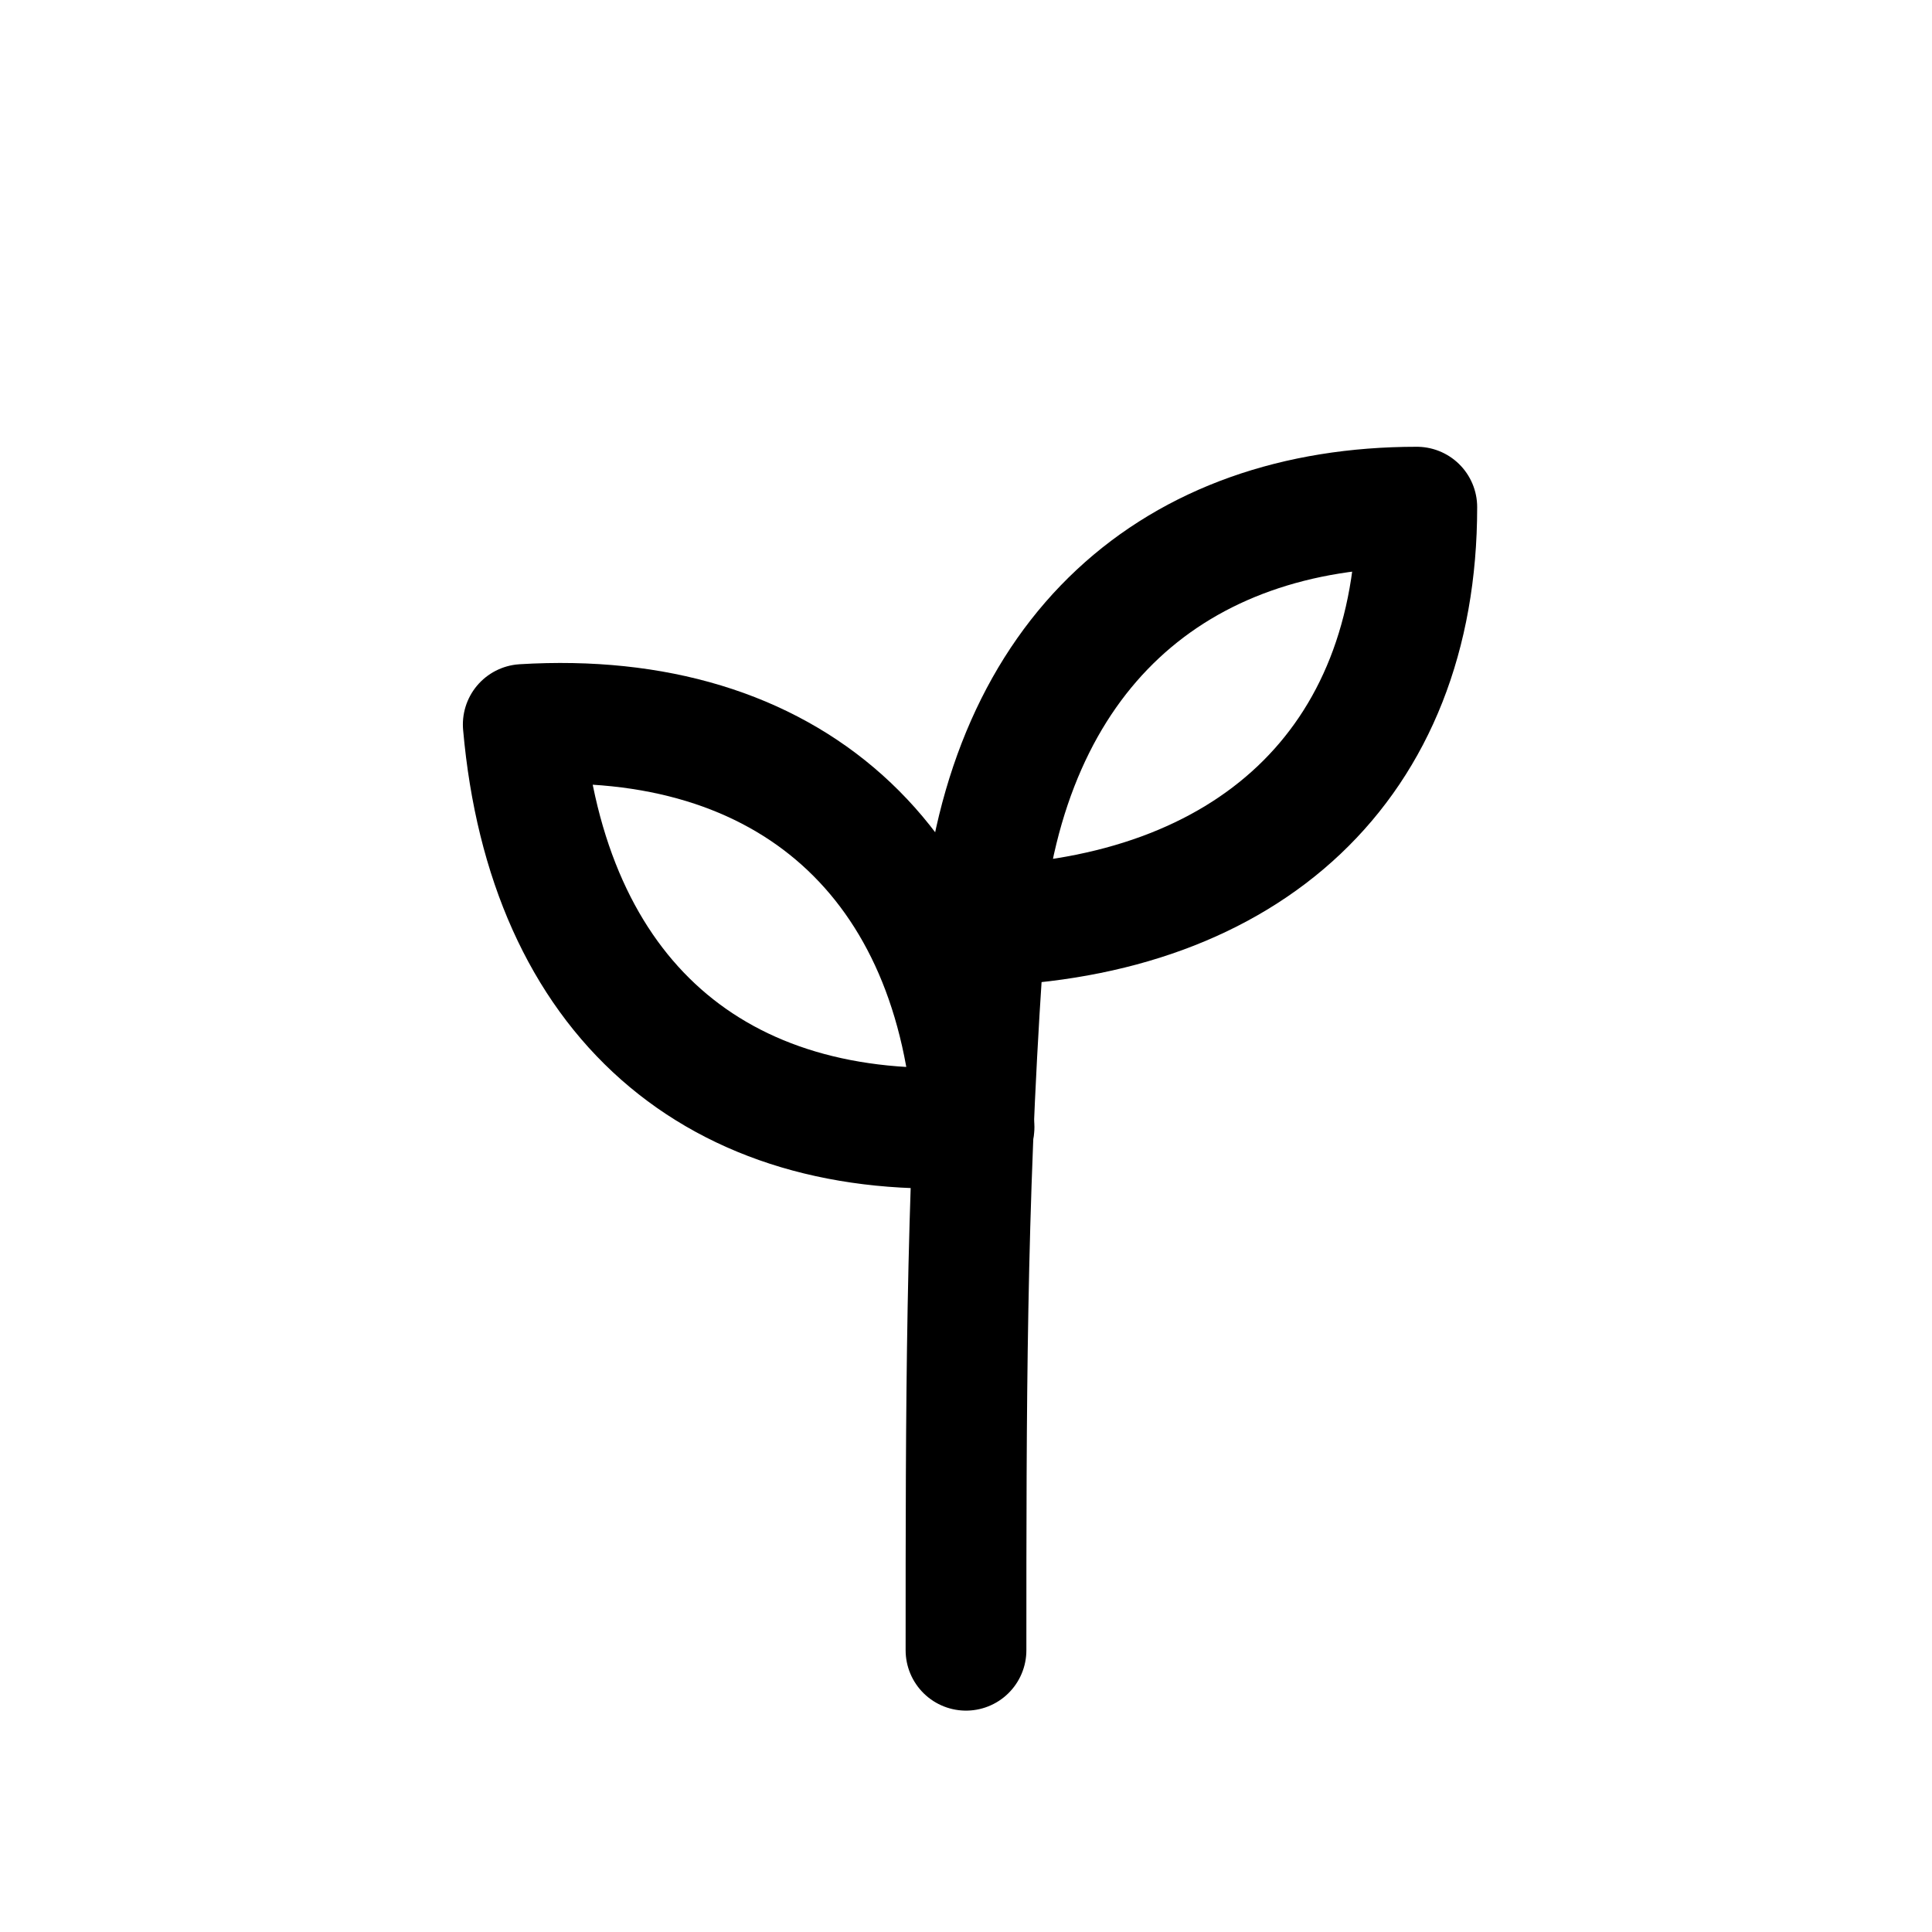
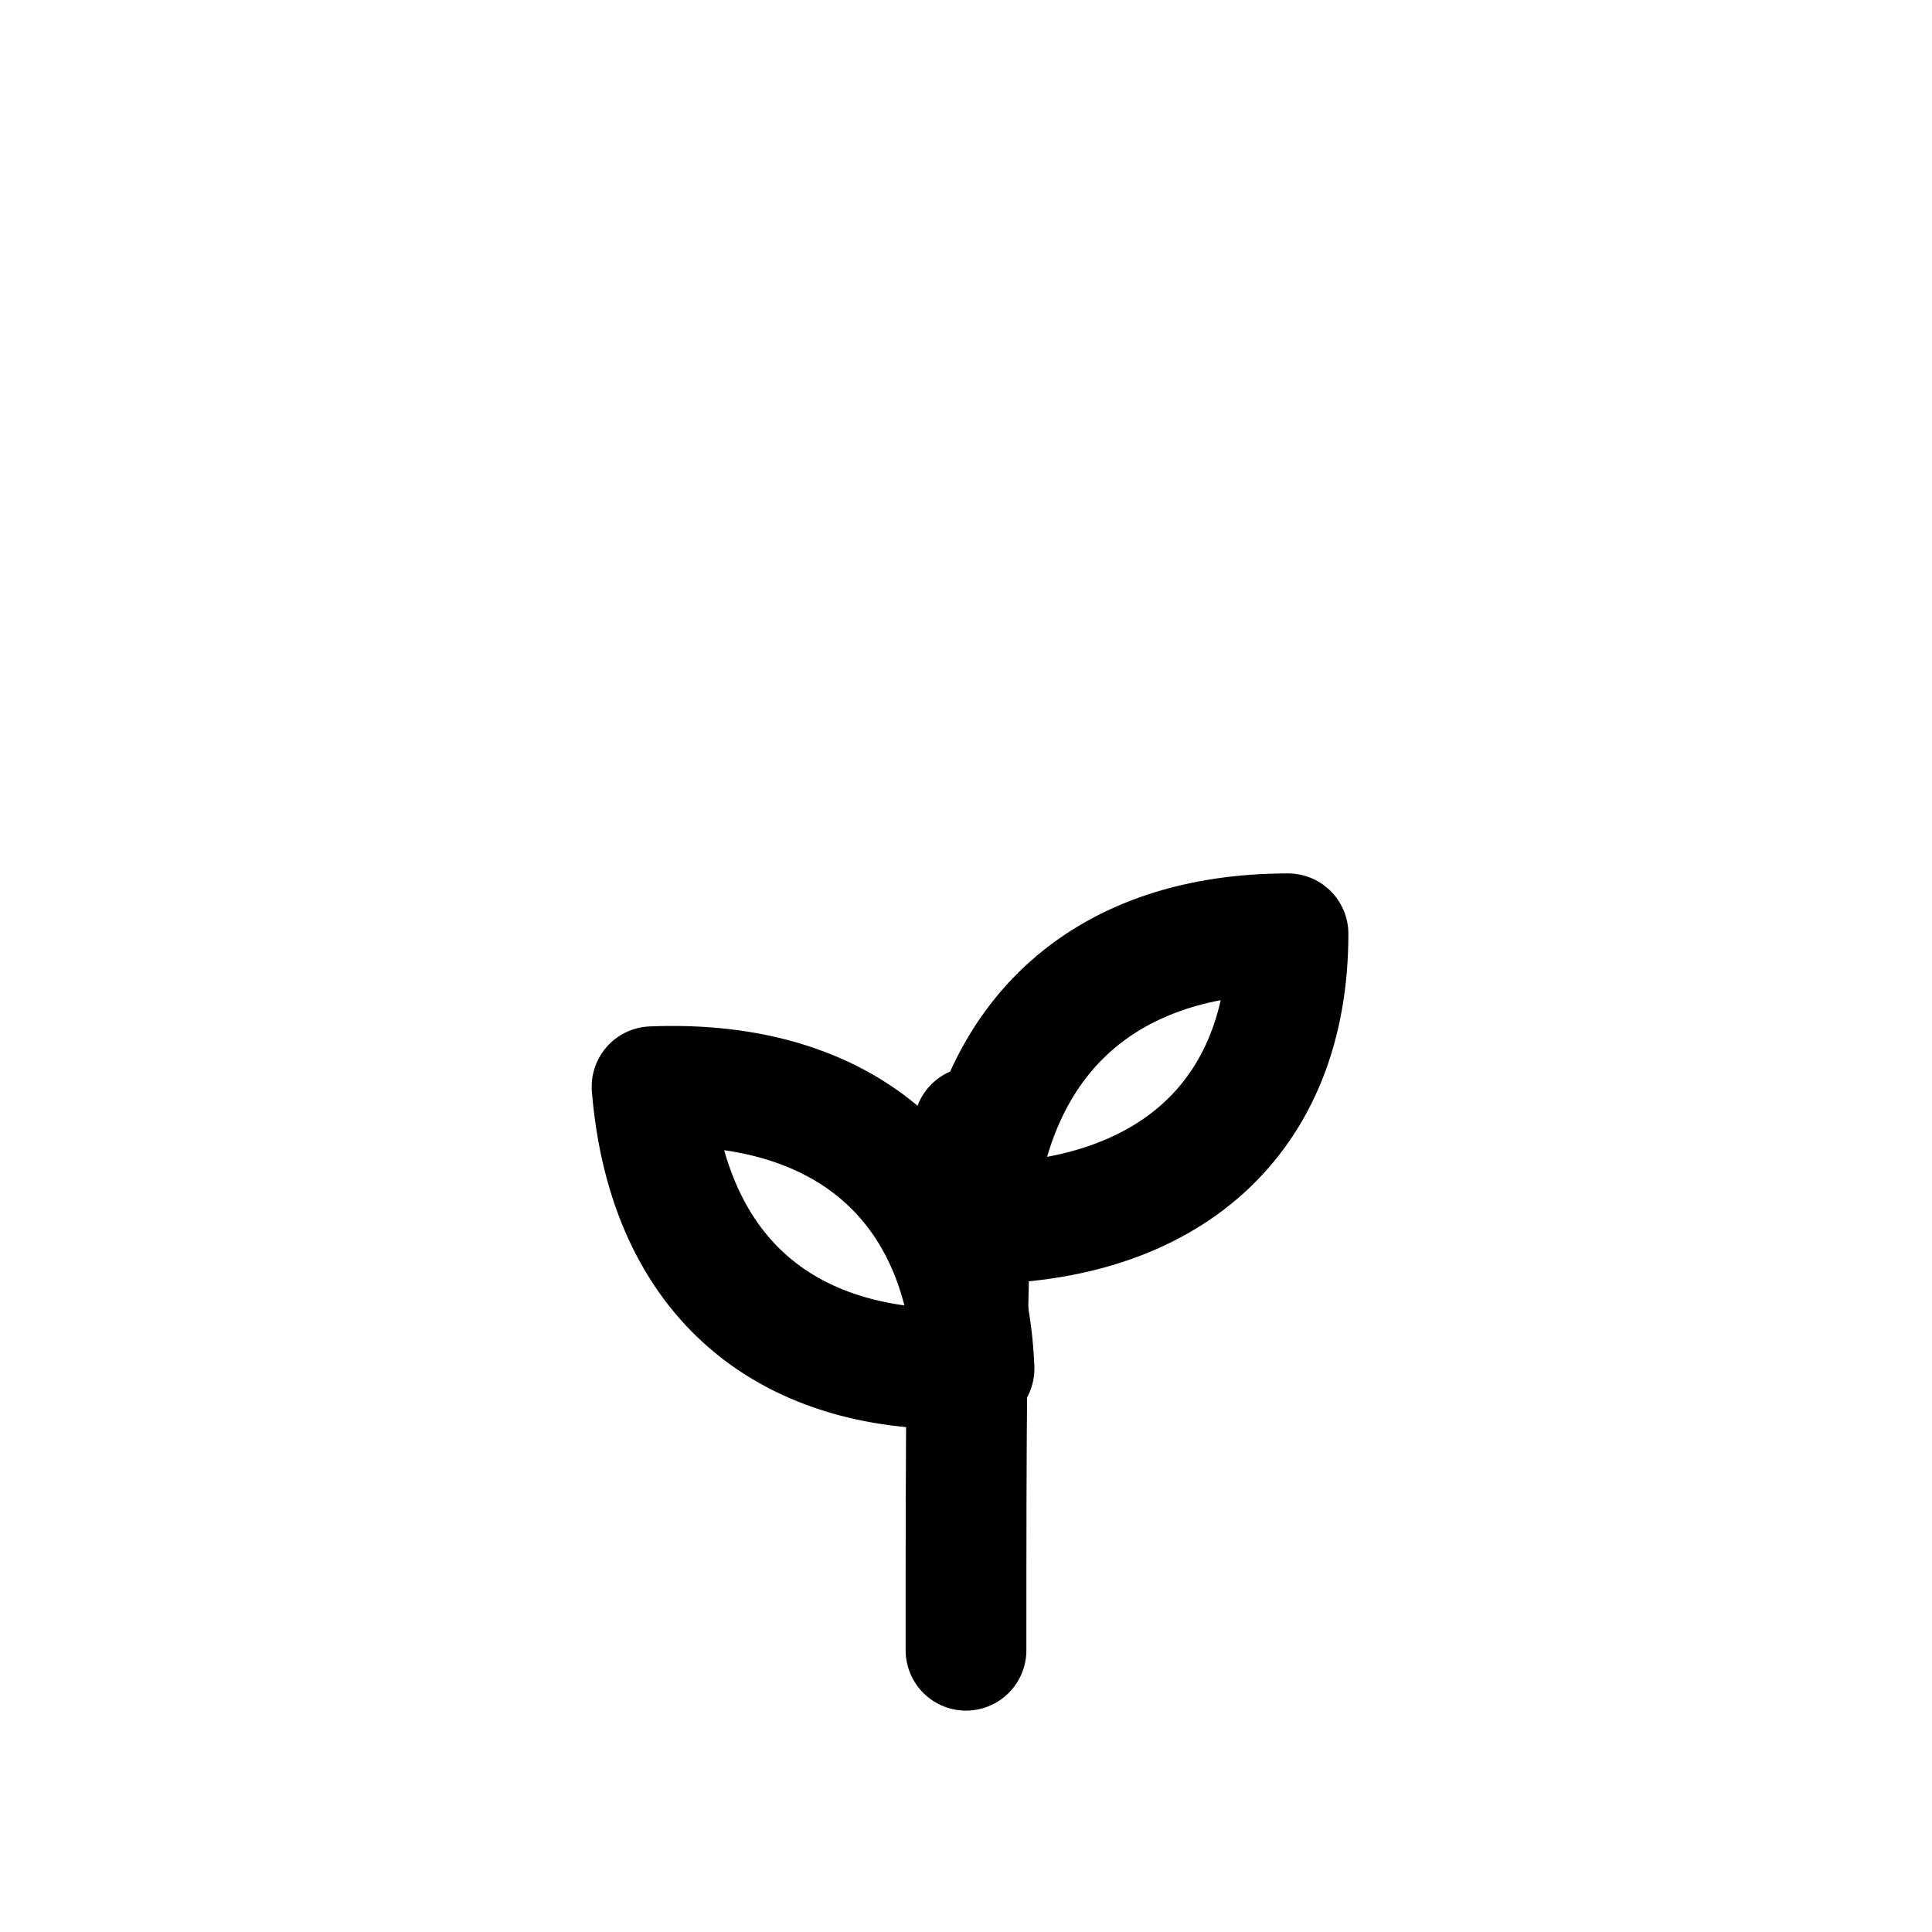
<svg xmlns="http://www.w3.org/2000/svg" width="24" height="24" viewBox="0 0 24 24" fill="none" stroke="currentColor" stroke-width="1.5" stroke-linecap="round" stroke-linejoin="round">
-   <path d="M12 20.5c0-3 0-5.5.2-8.5" />
-   <path d="M12.1 14c-3.2.2-5.3-1.6-5.6-5 3.3-.2 5.4 1.7 5.6 5z" />
-   <path d="M12.2 11.5c.3-3.4 2.4-5.2 5.4-5.2 0 3.2-2.1 5.1-5.4 5.2z" />
+   <path d="M12 20.5c0-2.6 0-4.6.1-6.5" />
+   <path d="M12.1 17c-2.3.1-3.8-1.1-4-3.5 2.4-.1 3.9 1.2 4 3.5zM12.1 15.2c.2-2.4 1.7-3.6 3.9-3.6 0 2.3-1.5 3.6-3.9 3.6z" />
</svg>
